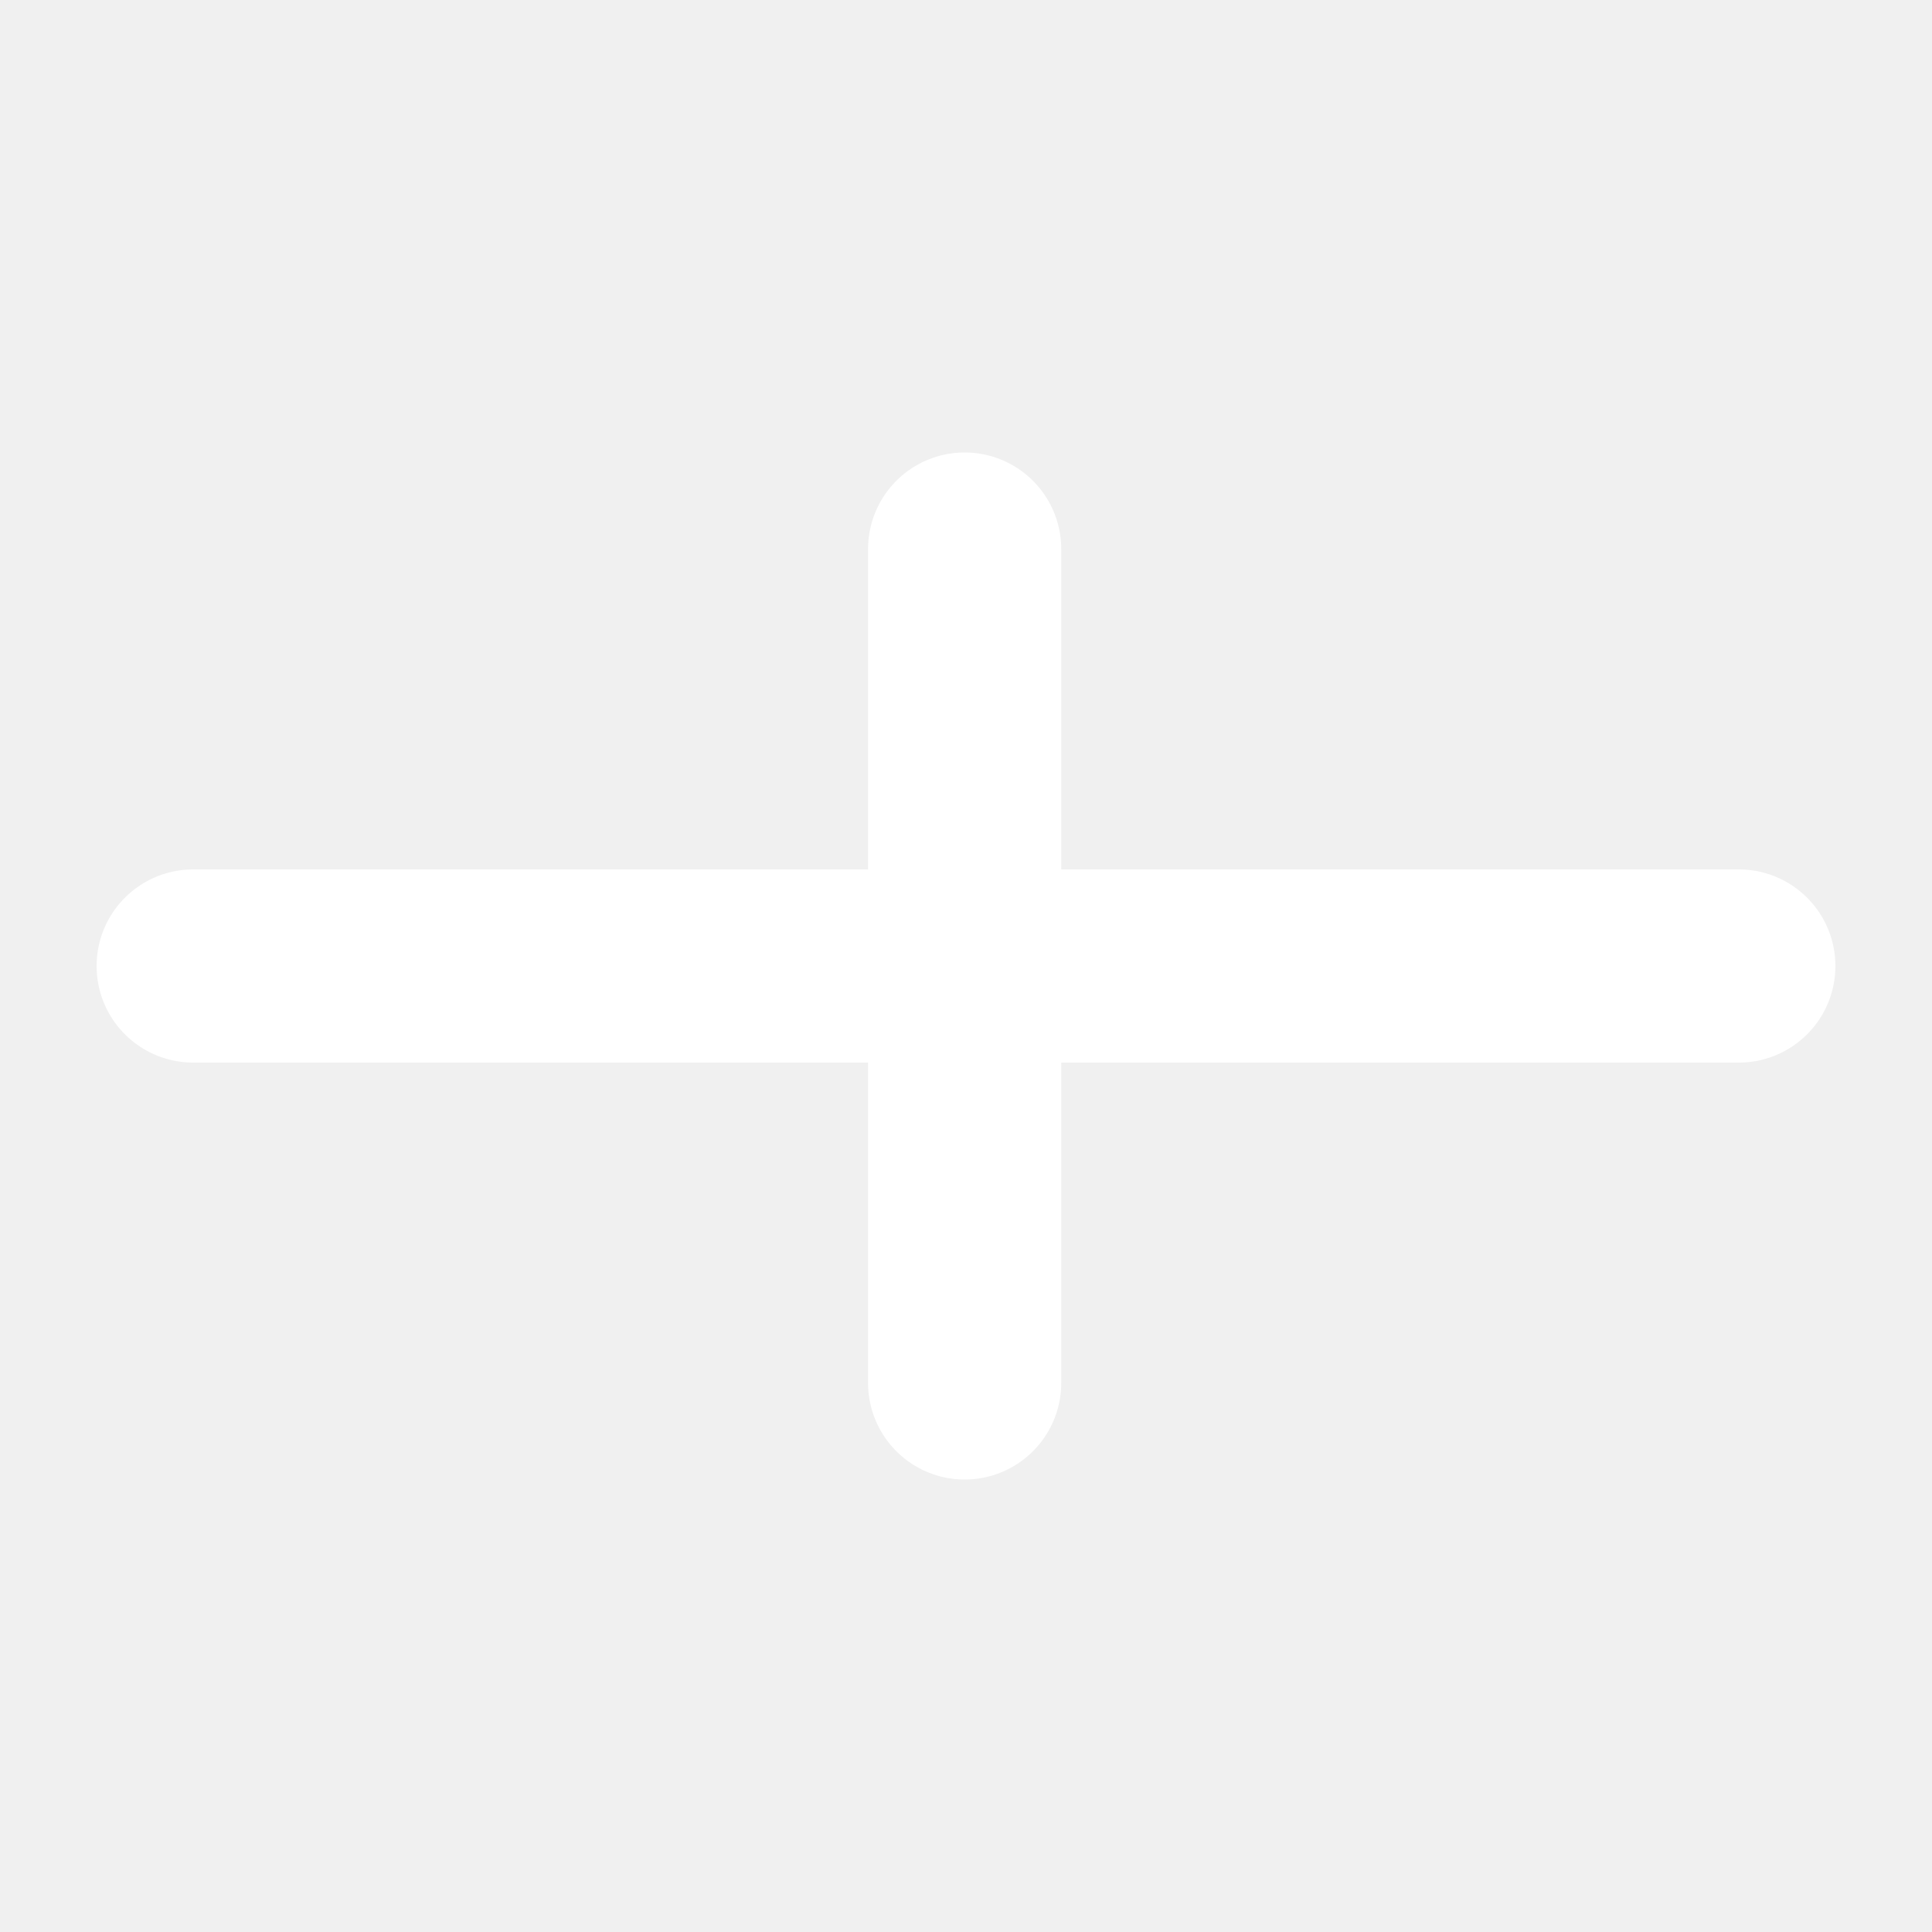
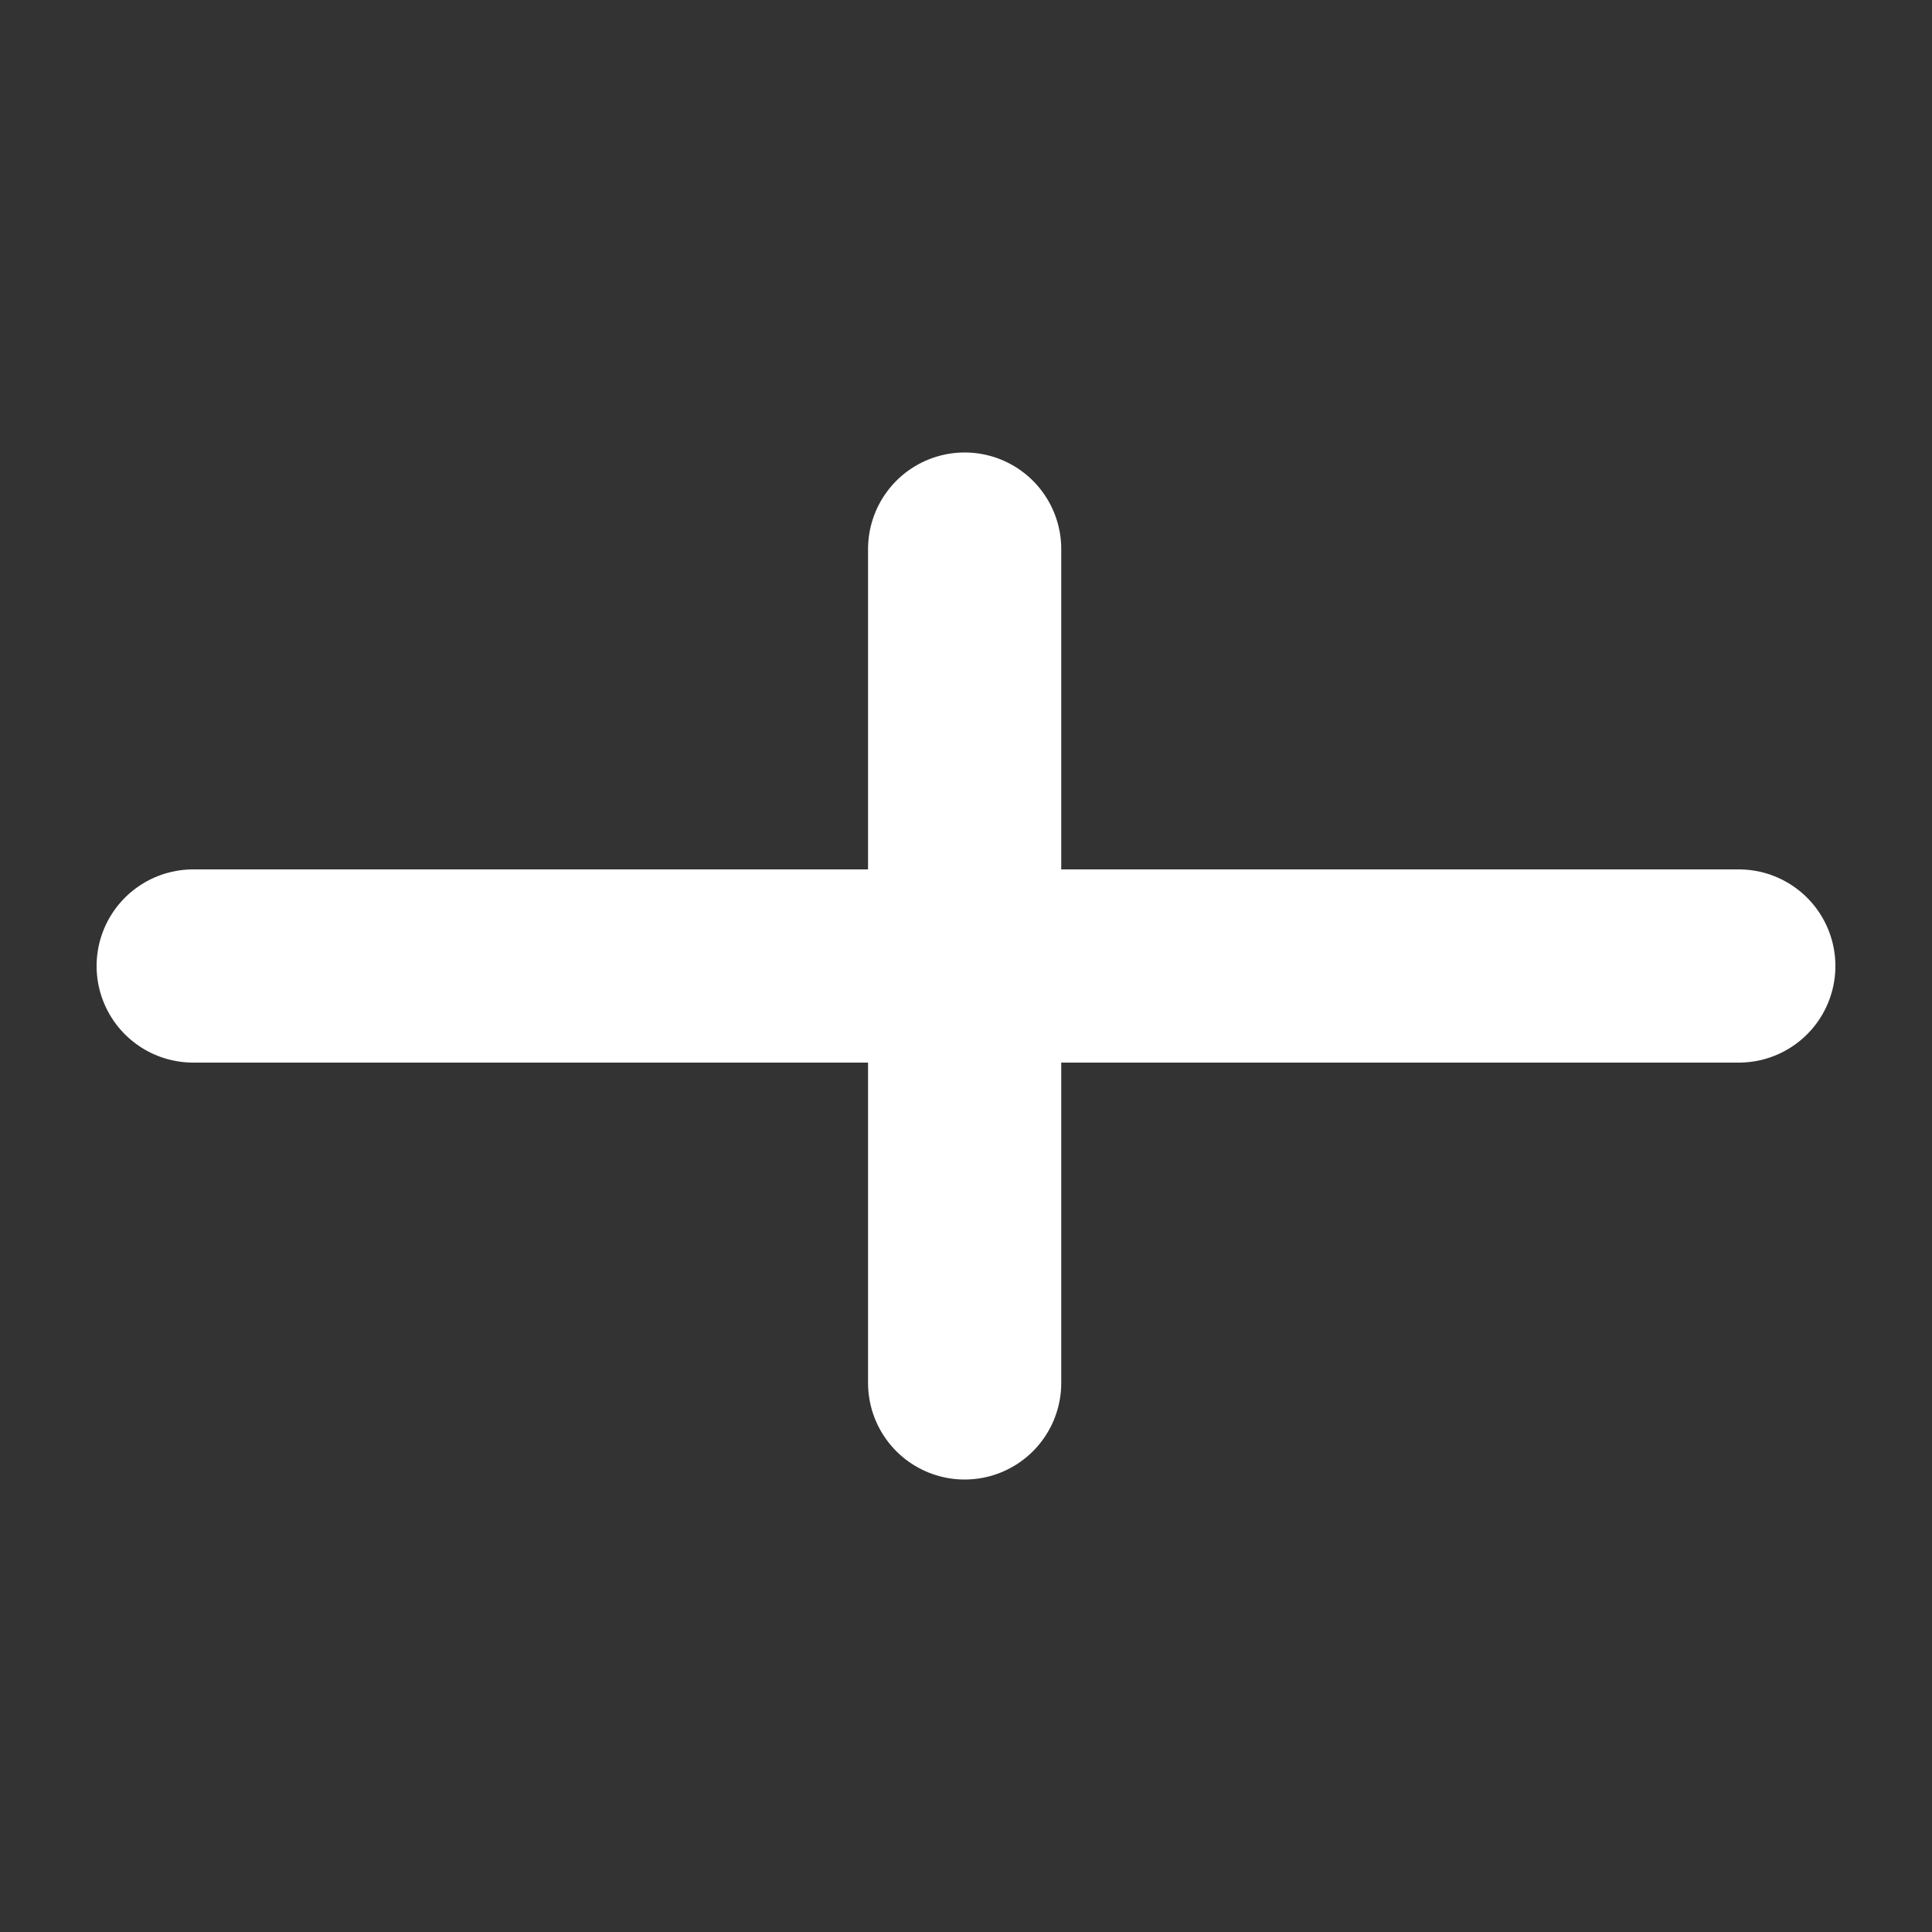
<svg xmlns="http://www.w3.org/2000/svg" width="100" height="100" viewBox="0 0 100 100">
+   <g id="BG">
+     <rect x="-9405.78" y="-8034.64" width="16138.57" height="16138.57" fill="#333" />
+   </g>
  <g id="main">
    <g>
      <line x1="49.93" y1="28.42" x2="49.93" y2="71.58" fill="none" stroke="#fff" stroke-linecap="round" stroke-linejoin="round" stroke-width="10" />
      <line x1="90" y1="50" x2="10" y2="50" fill="none" stroke="#fff" stroke-linecap="round" stroke-linejoin="round" stroke-width="10" />
    </g>
  </g>
</svg>
